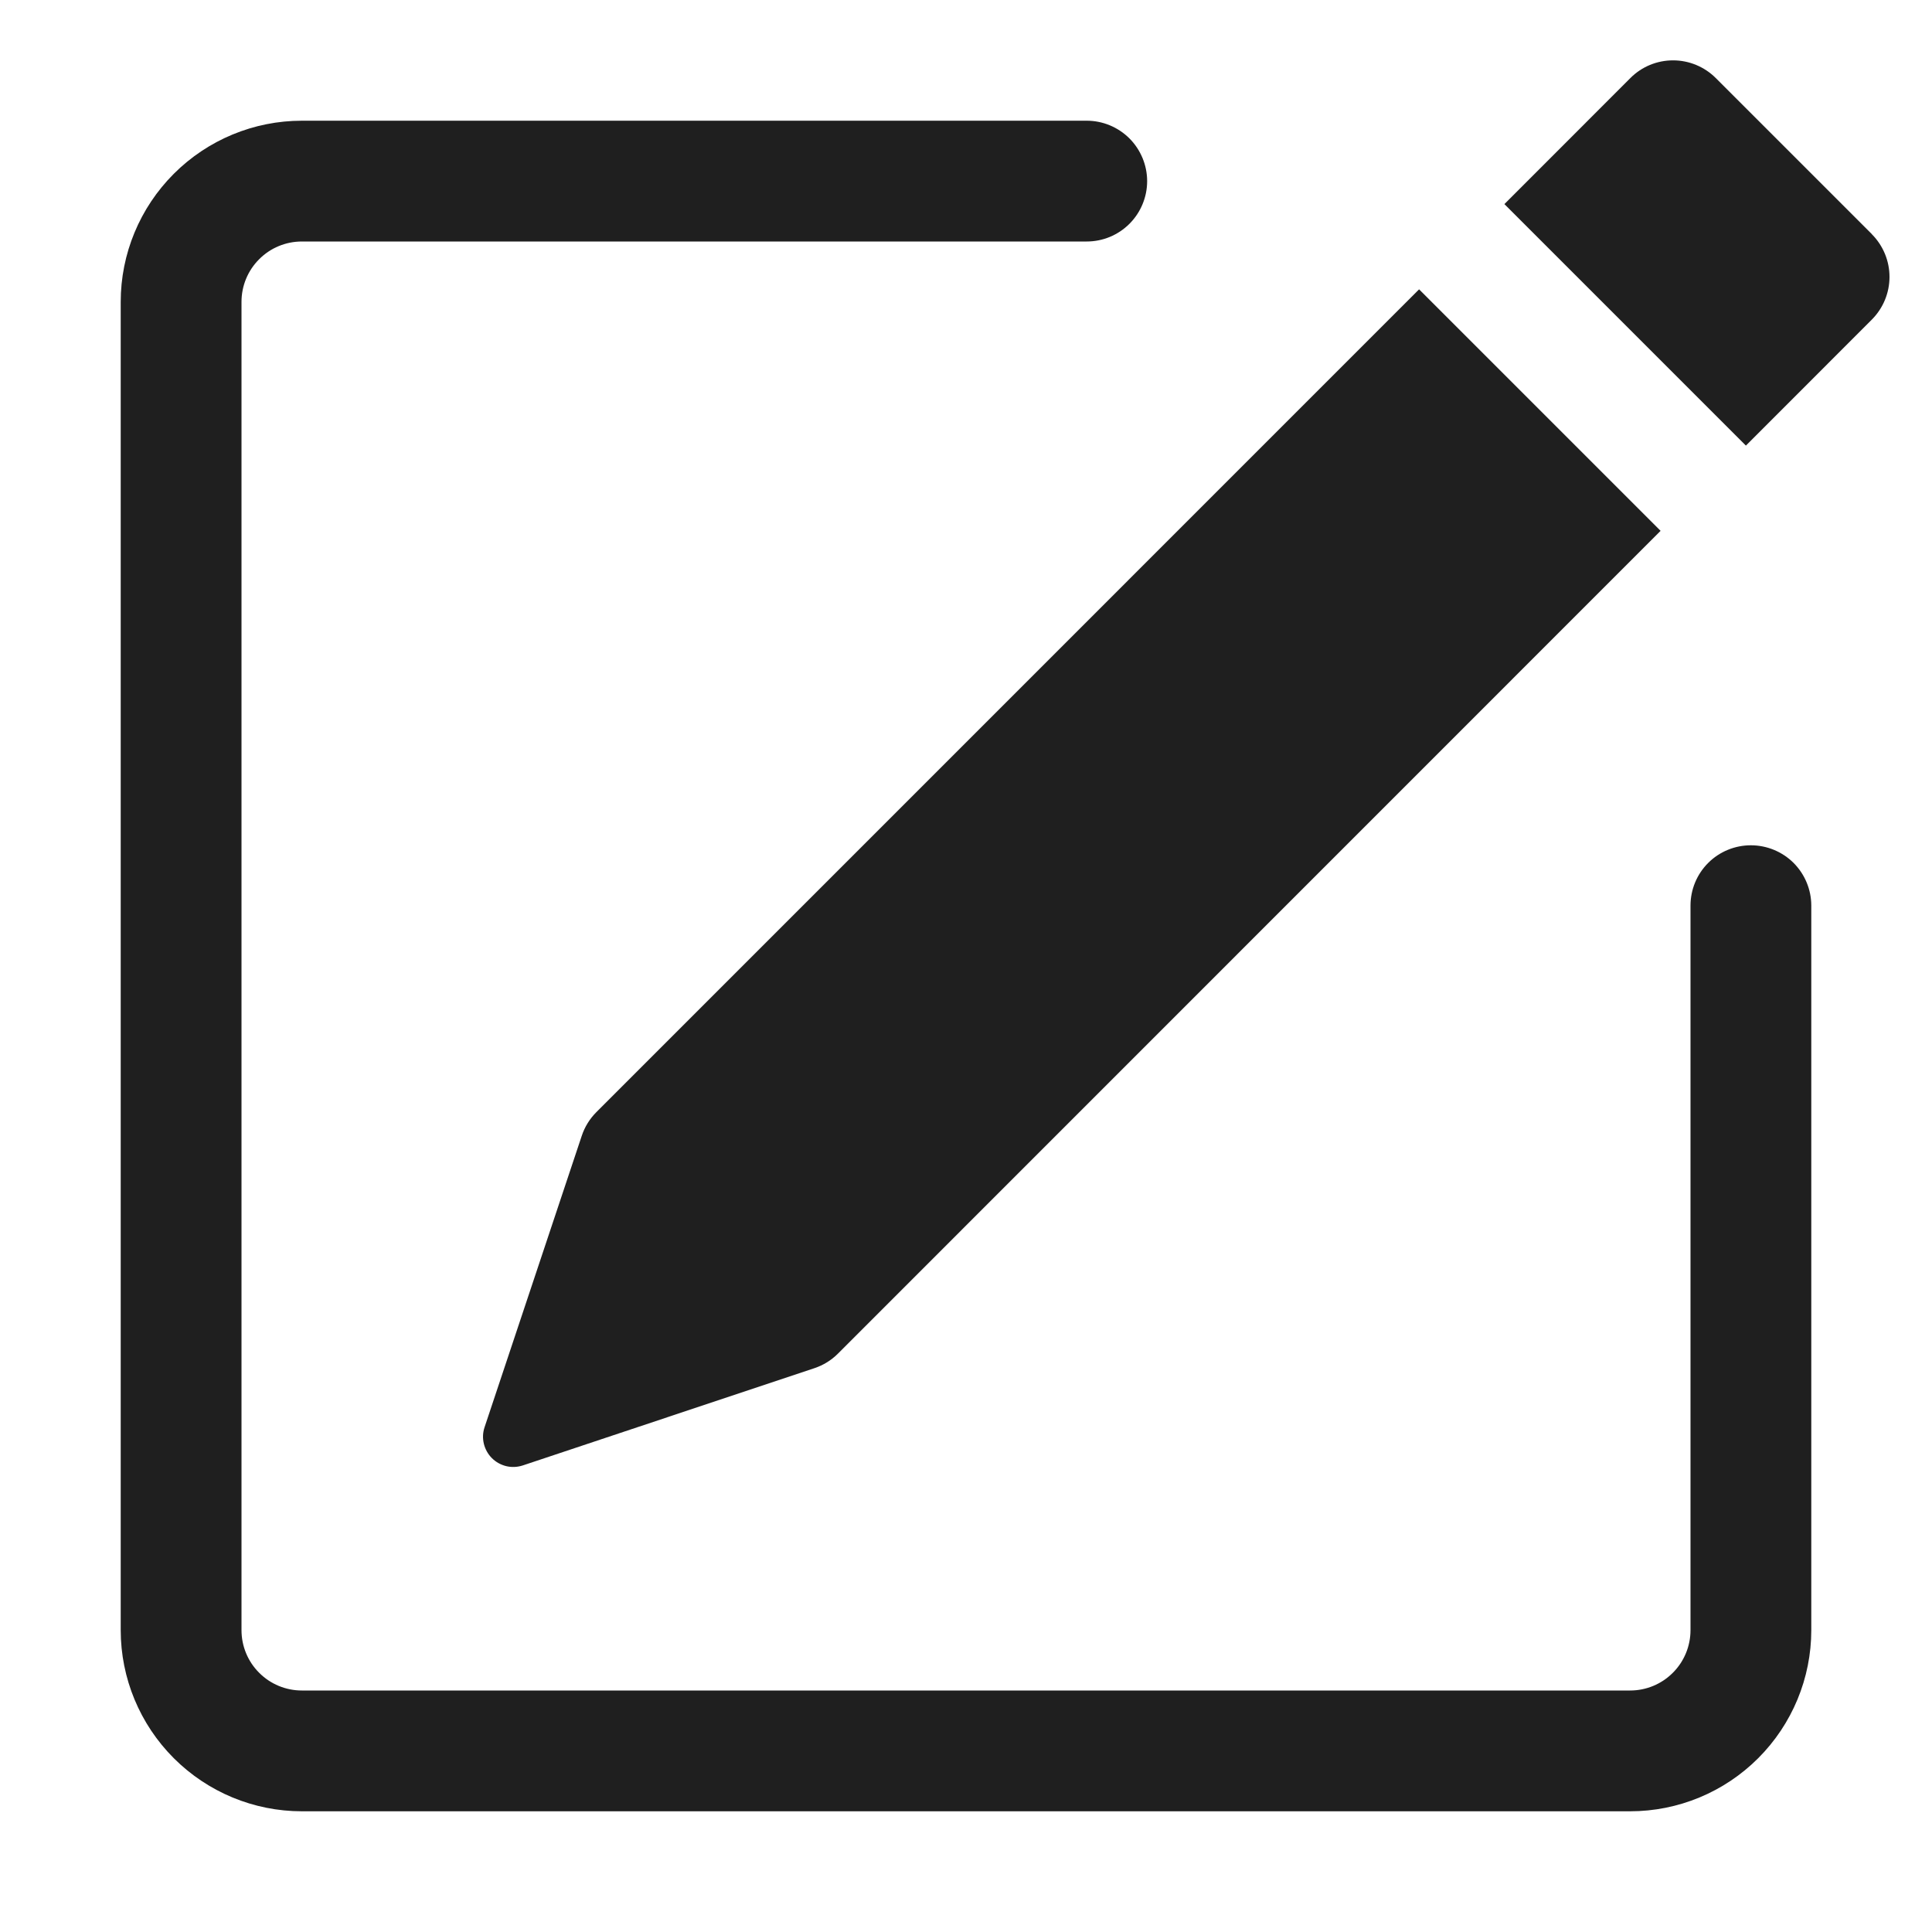
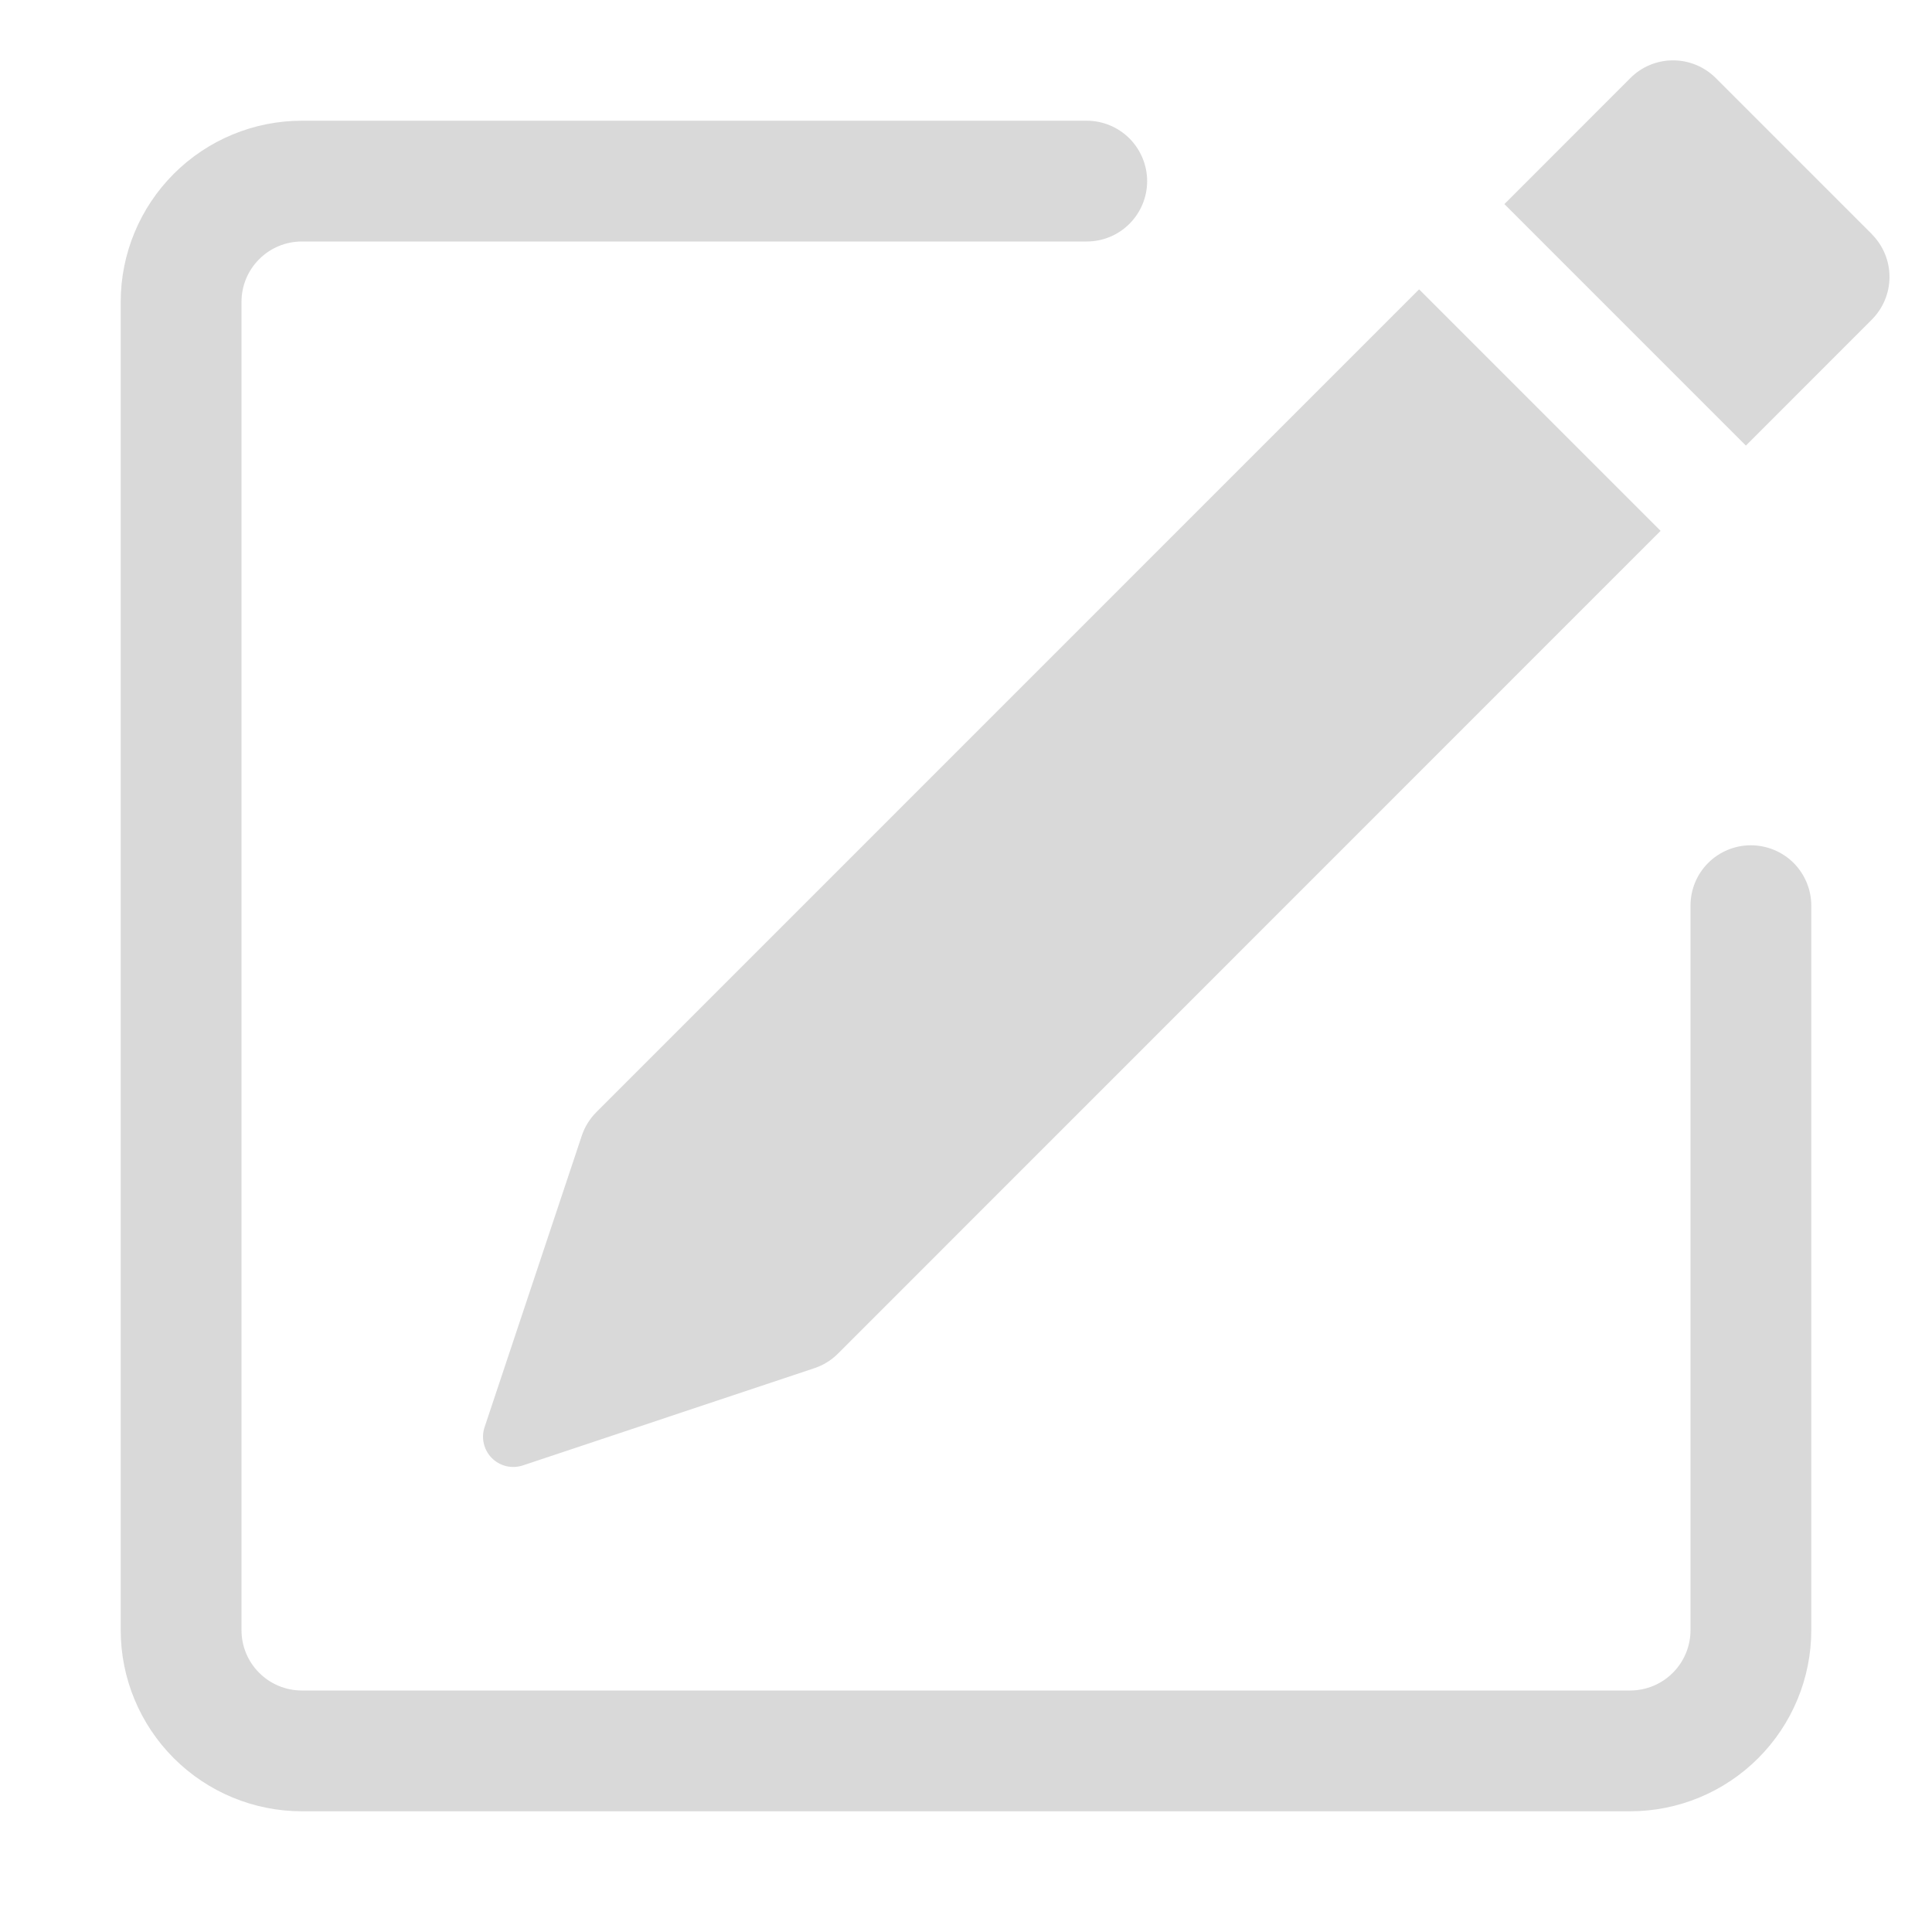
<svg xmlns="http://www.w3.org/2000/svg" width="25" height="25" viewBox="0 0 25 25" fill="none">
-   <path d="M24.222 3.031C24.368 3.178 24.45 3.376 24.45 3.583C24.45 3.79 24.368 3.988 24.222 4.135L22.592 5.766L19.467 2.641L21.097 1.01C21.243 0.863 21.442 0.781 21.649 0.781C21.856 0.781 22.055 0.863 22.202 1.01L24.222 3.03V3.031ZM21.488 6.869L18.363 3.744L7.717 14.391C7.631 14.477 7.566 14.582 7.528 14.697L6.27 18.469C6.247 18.538 6.244 18.611 6.261 18.682C6.278 18.752 6.314 18.817 6.365 18.868C6.416 18.919 6.481 18.955 6.551 18.972C6.622 18.989 6.695 18.985 6.764 18.963L10.536 17.705C10.651 17.667 10.756 17.603 10.842 17.517L21.488 6.869Z" fill="#1F1F1F" />
-   <path fill-rule="evenodd" clip-rule="evenodd" d="M1.562 21.094C1.562 21.715 1.809 22.311 2.249 22.751C2.689 23.191 3.285 23.438 3.906 23.438H21.094C21.715 23.438 22.311 23.191 22.751 22.751C23.191 22.311 23.438 21.715 23.438 21.094V11.719C23.438 11.511 23.355 11.313 23.209 11.166C23.062 11.02 22.863 10.938 22.656 10.938C22.449 10.938 22.25 11.02 22.104 11.166C21.957 11.313 21.875 11.511 21.875 11.719V21.094C21.875 21.301 21.793 21.5 21.646 21.646C21.5 21.793 21.301 21.875 21.094 21.875H3.906C3.699 21.875 3.5 21.793 3.354 21.646C3.207 21.5 3.125 21.301 3.125 21.094V3.906C3.125 3.699 3.207 3.5 3.354 3.354C3.5 3.207 3.699 3.125 3.906 3.125H14.062C14.27 3.125 14.468 3.043 14.615 2.896C14.761 2.75 14.844 2.551 14.844 2.344C14.844 2.137 14.761 1.938 14.615 1.791C14.468 1.645 14.27 1.562 14.062 1.562H3.906C3.285 1.562 2.689 1.809 2.249 2.249C1.809 2.689 1.562 3.285 1.562 3.906V21.094Z" fill="#1F1F1F" />
+   <path d="M24.222 3.031C24.368 3.178 24.45 3.376 24.45 3.583C24.45 3.79 24.368 3.988 24.222 4.135L22.592 5.766L19.467 2.641L21.097 1.01C21.243 0.863 21.442 0.781 21.649 0.781C21.856 0.781 22.055 0.863 22.202 1.01L24.222 3.03V3.031ZM21.488 6.869L18.363 3.744L7.717 14.391C7.631 14.477 7.566 14.582 7.528 14.697L6.27 18.469C6.247 18.538 6.244 18.611 6.261 18.682C6.278 18.752 6.314 18.817 6.365 18.868C6.416 18.919 6.481 18.955 6.551 18.972C6.622 18.989 6.695 18.985 6.764 18.963L10.536 17.705C10.651 17.667 10.756 17.603 10.842 17.517L21.488 6.869Z" fill="#D9D9D9" />
+   <path fill-rule="evenodd" clip-rule="evenodd" d="M1.562 21.094C1.562 21.715 1.809 22.311 2.249 22.751C2.689 23.191 3.285 23.438 3.906 23.438H21.094C21.715 23.438 22.311 23.191 22.751 22.751C23.191 22.311 23.438 21.715 23.438 21.094V11.719C23.438 11.511 23.355 11.313 23.209 11.166C23.062 11.02 22.863 10.938 22.656 10.938C22.449 10.938 22.25 11.02 22.104 11.166C21.957 11.313 21.875 11.511 21.875 11.719V21.094C21.875 21.301 21.793 21.5 21.646 21.646C21.5 21.793 21.301 21.875 21.094 21.875H3.906C3.699 21.875 3.5 21.793 3.354 21.646C3.207 21.5 3.125 21.301 3.125 21.094V3.906C3.125 3.699 3.207 3.5 3.354 3.354C3.5 3.207 3.699 3.125 3.906 3.125H14.062C14.27 3.125 14.468 3.043 14.615 2.896C14.761 2.75 14.844 2.551 14.844 2.344C14.844 2.137 14.761 1.938 14.615 1.791C14.468 1.645 14.27 1.562 14.062 1.562H3.906C3.285 1.562 2.689 1.809 2.249 2.249C1.809 2.689 1.562 3.285 1.562 3.906V21.094Z" fill="#D9D9D9" />
</svg>
